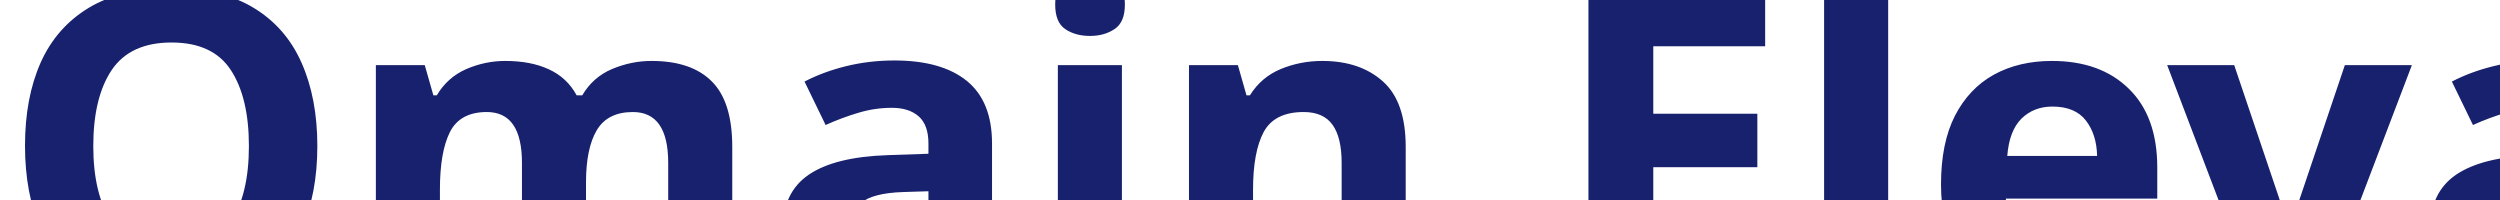
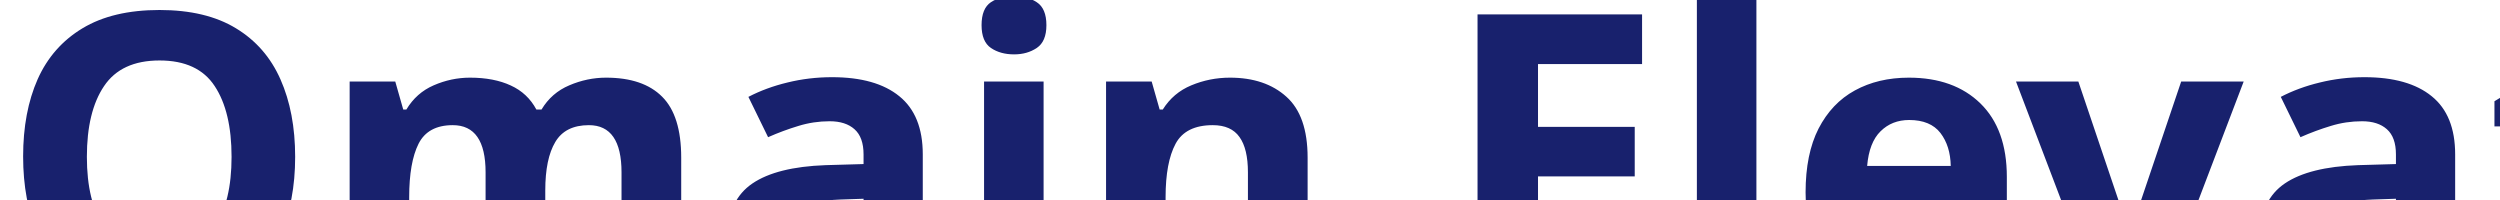
<svg xmlns="http://www.w3.org/2000/svg" viewBox="0 0 250 20">
-   <text y="30" font-family="Motiva Sans Bold, sans-serif" fill="#18216d" font-size="43px" font-weight="700">Omain Elevators</text>
+   <text y="30" font-family="Motiva Sans Bold, sans-serif" fill="#18216d" font-size="40px" font-weight="700">Omain Elevators</text>
</svg>
